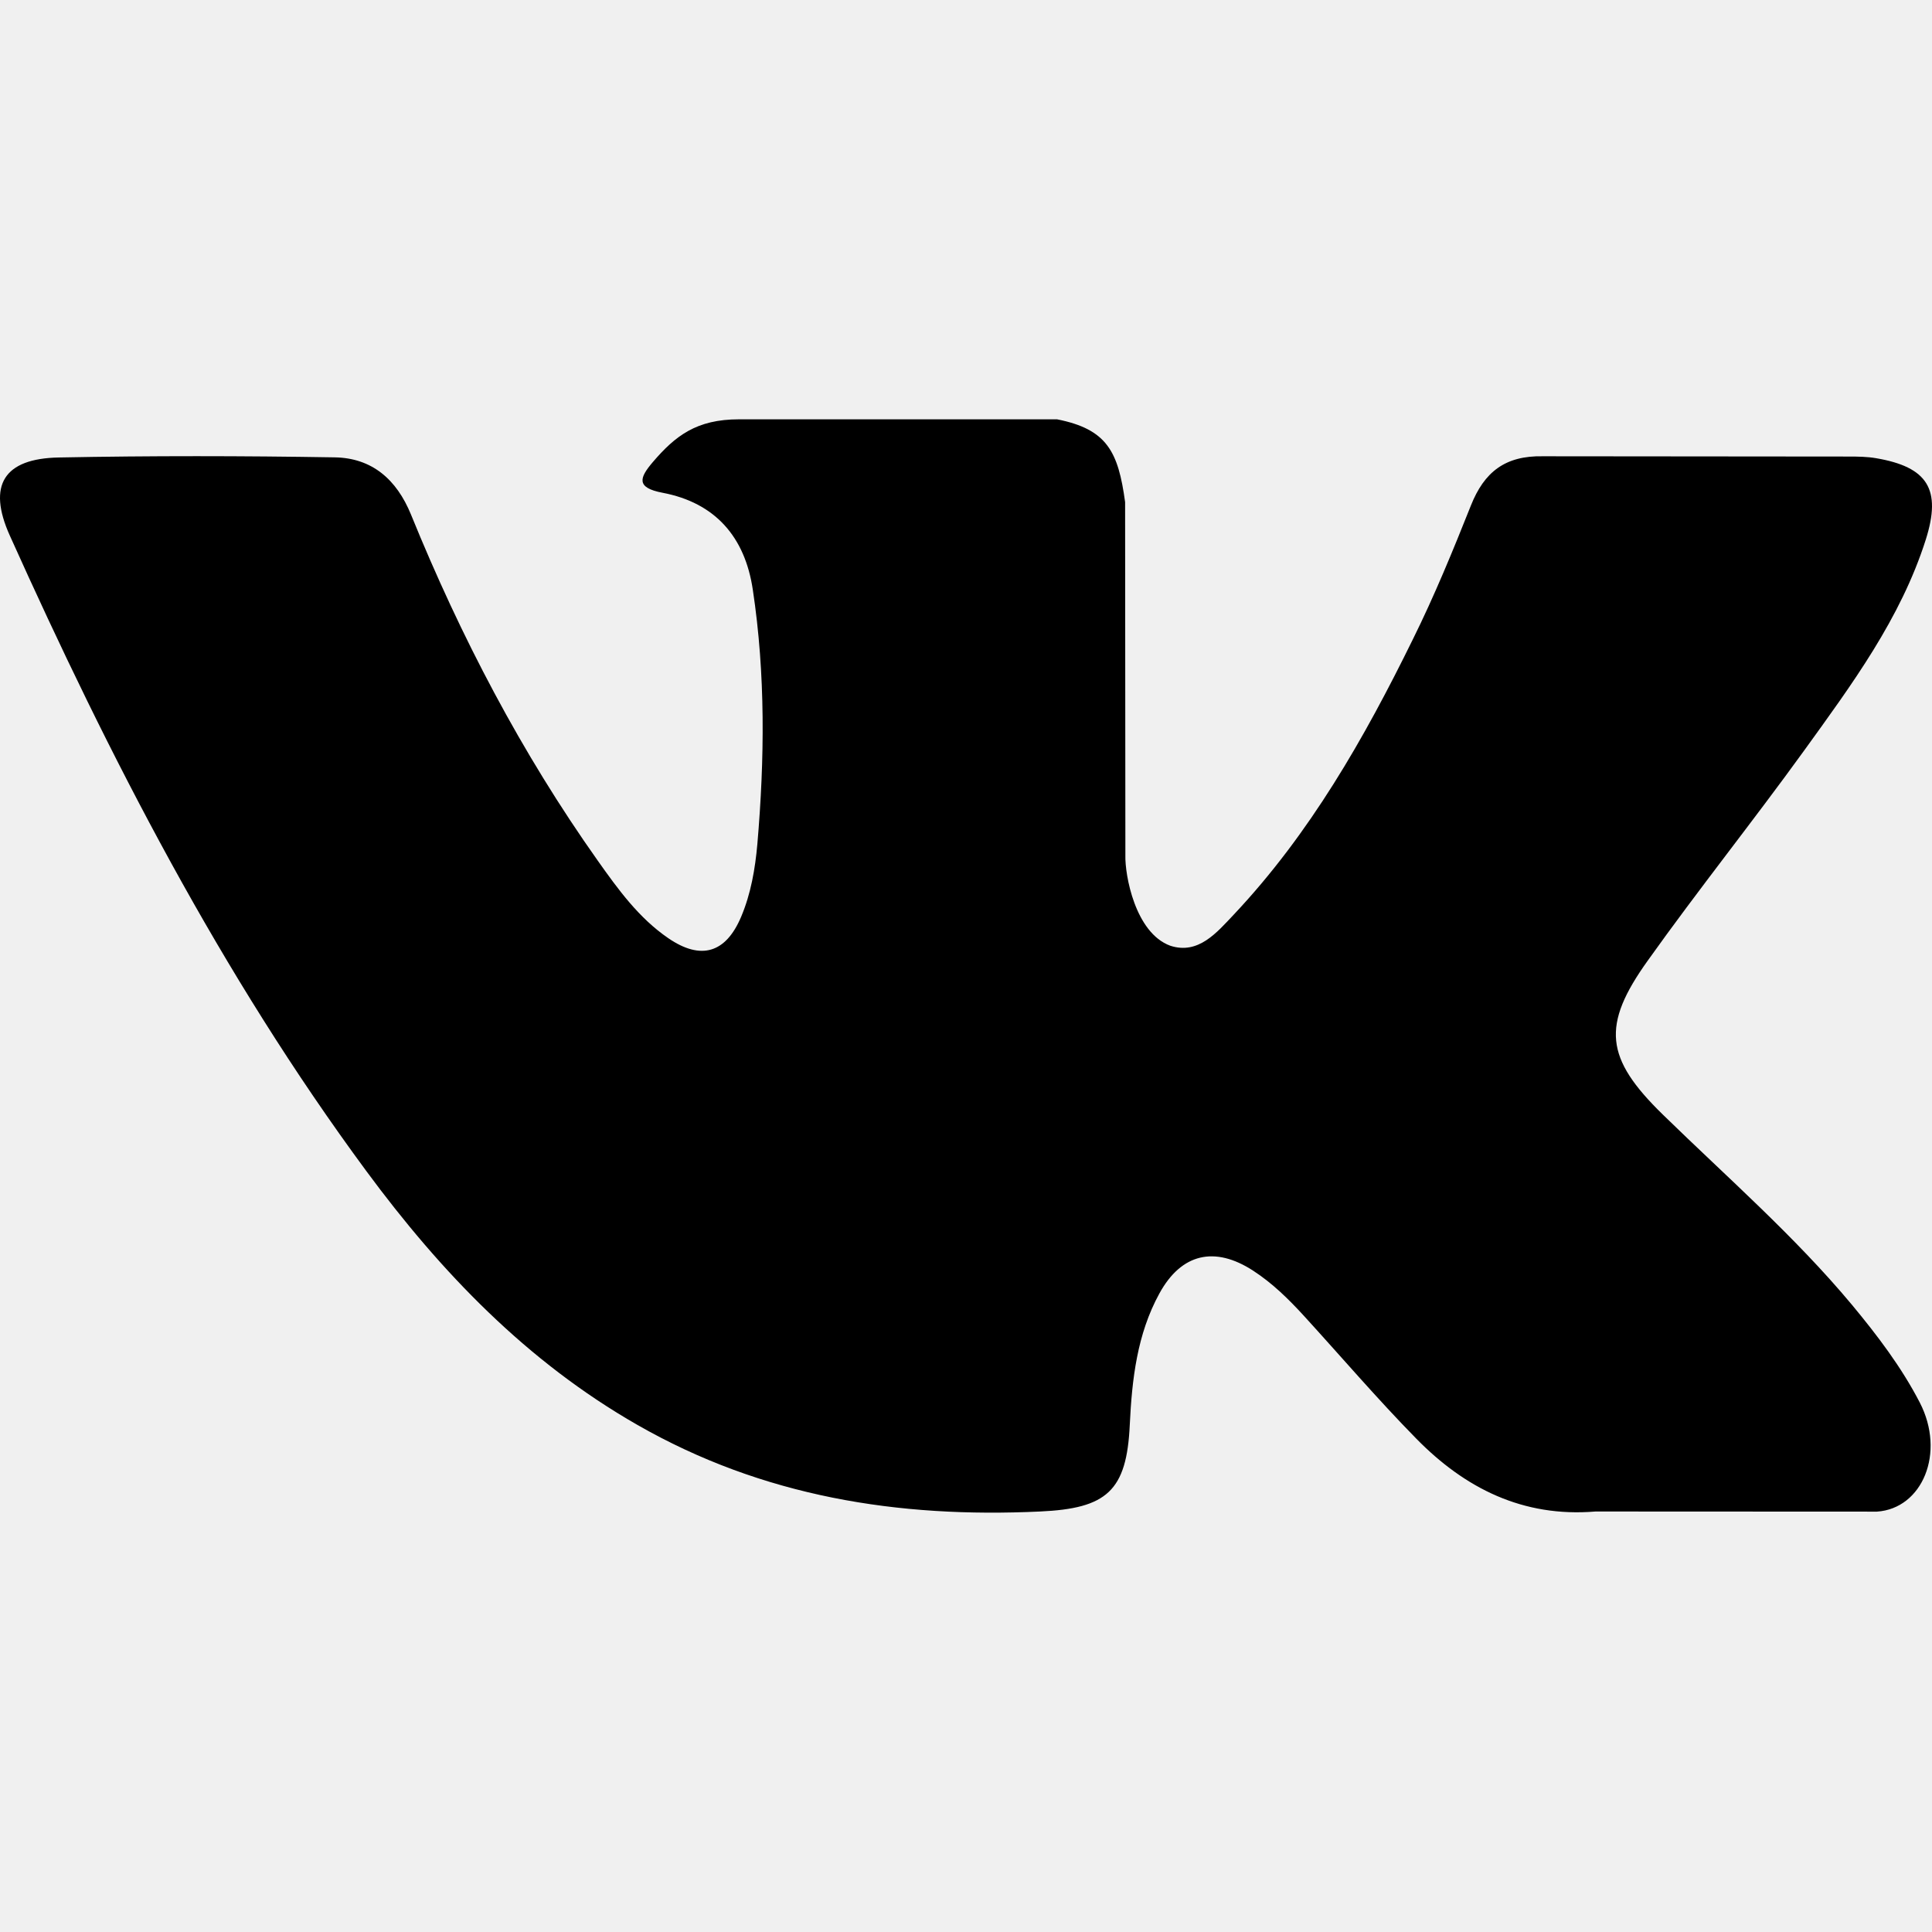
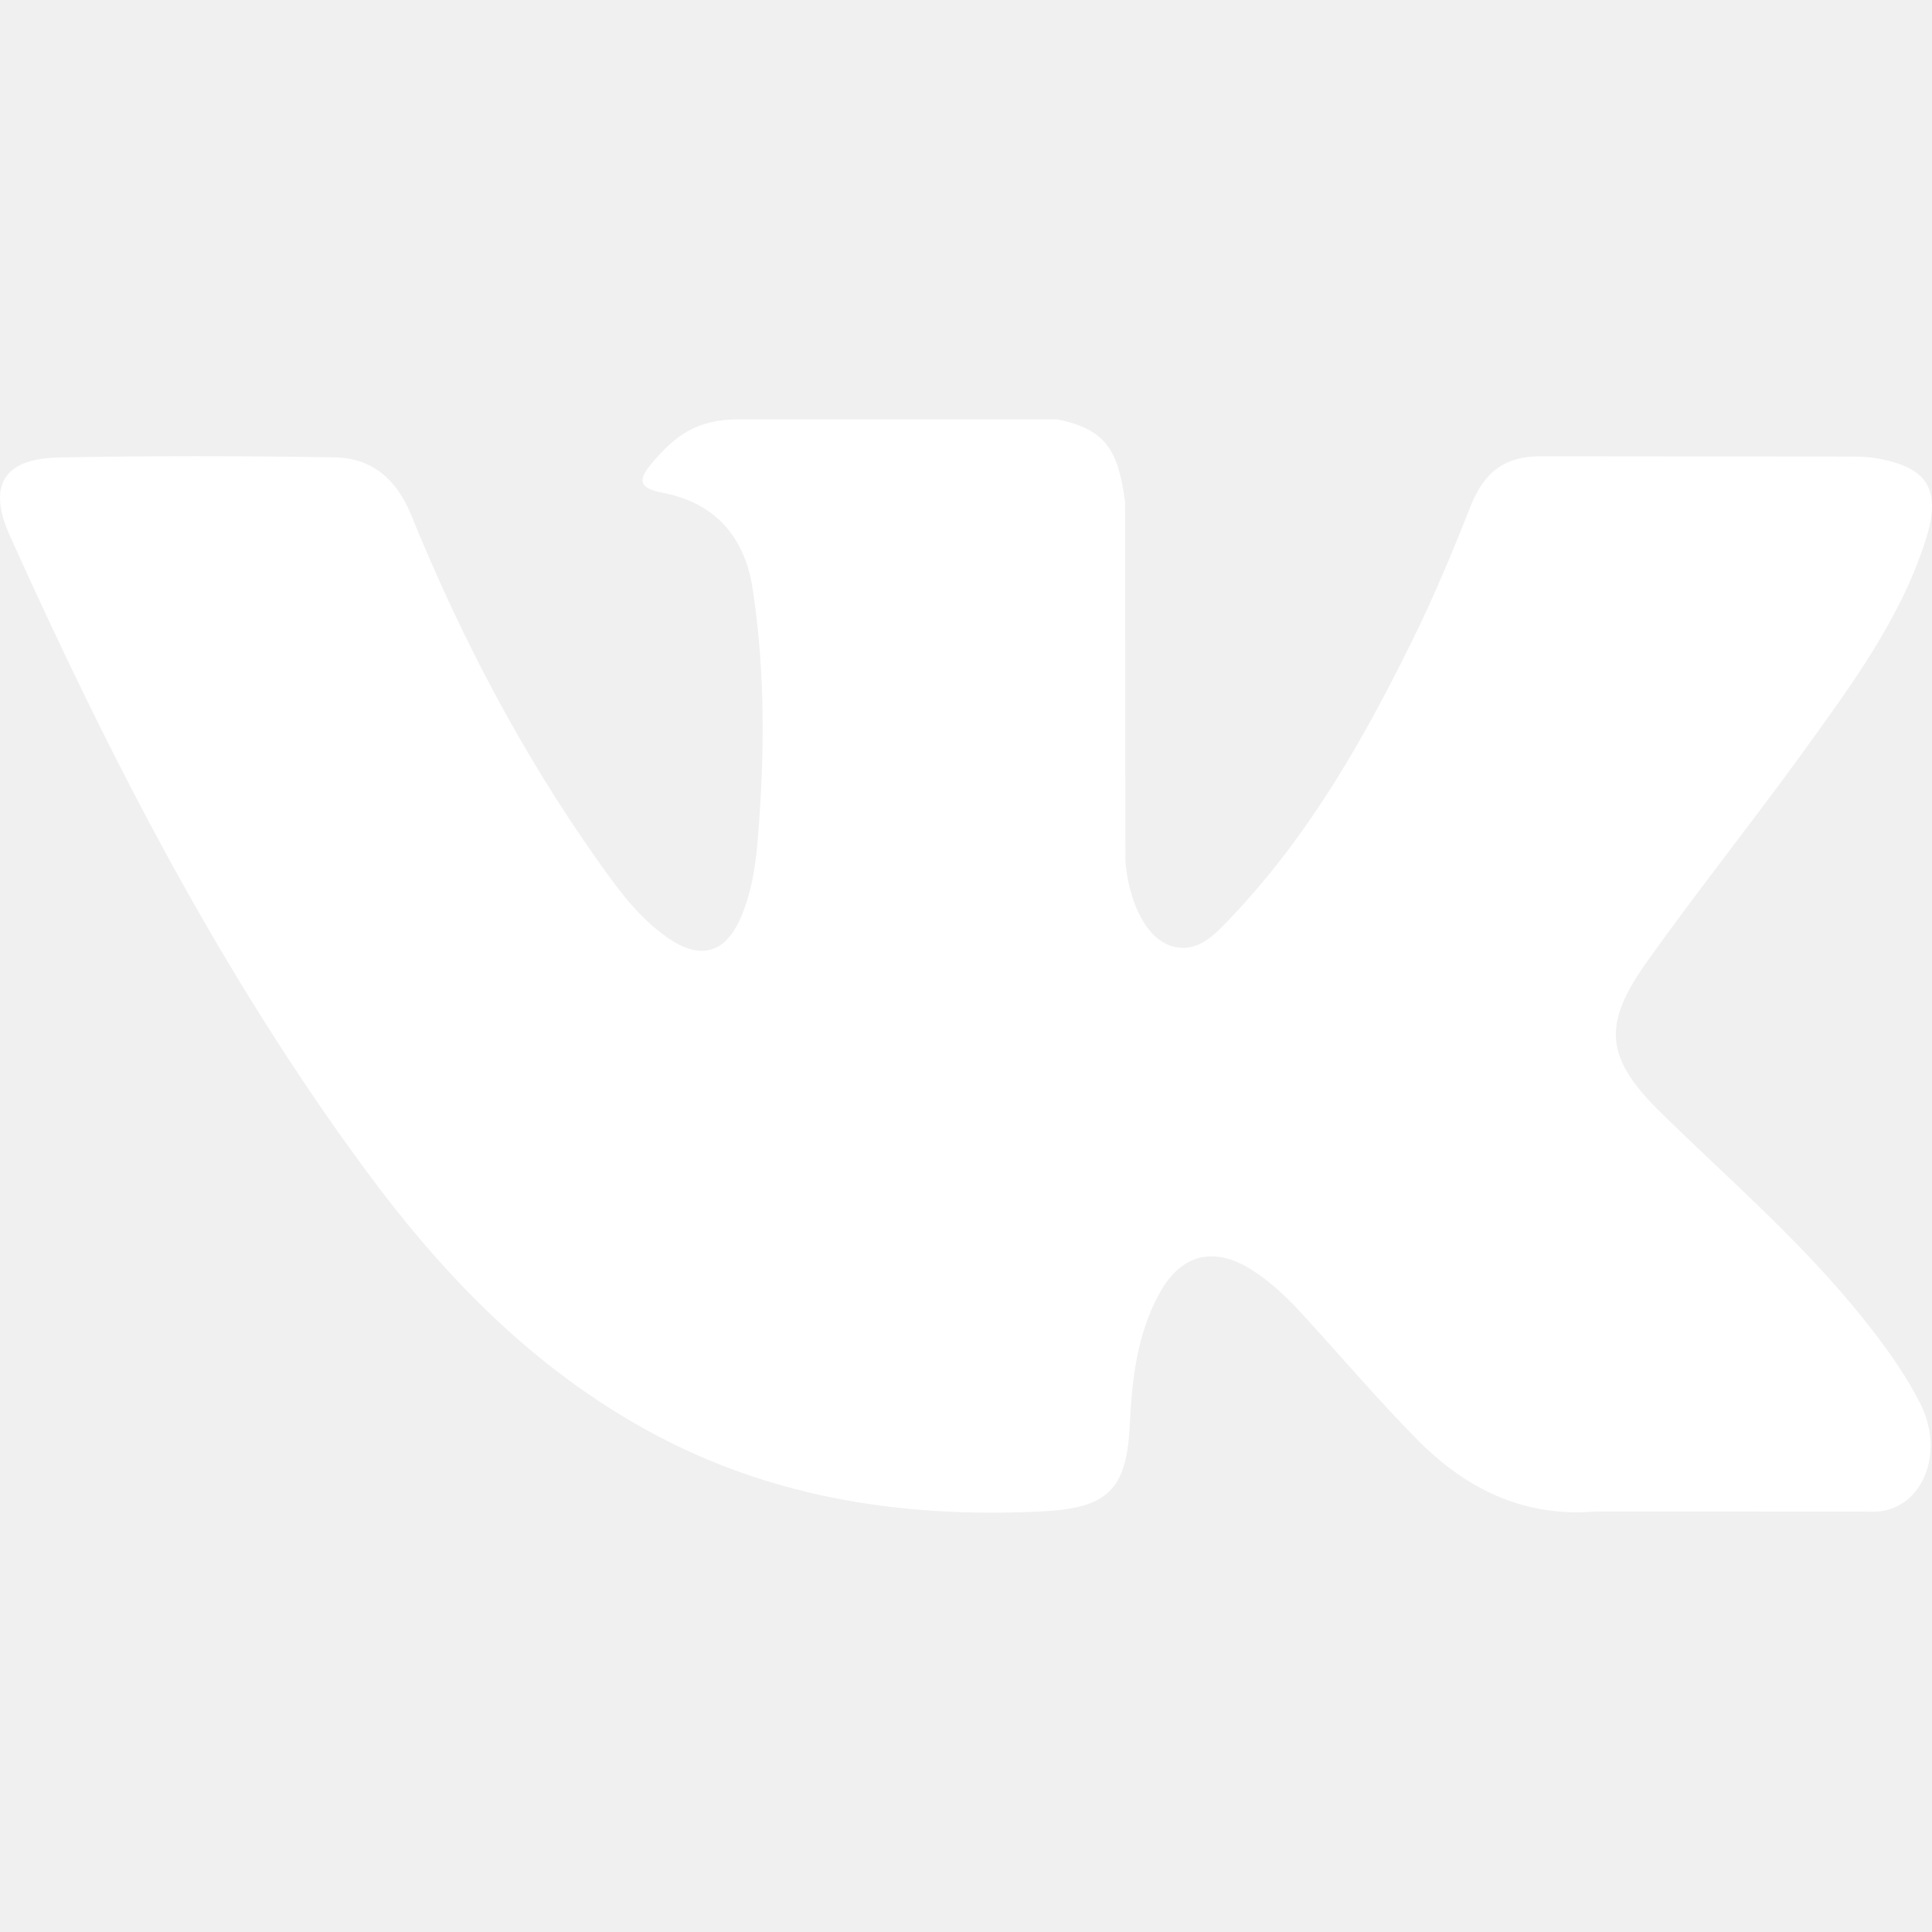
- <svg xmlns="http://www.w3.org/2000/svg" version="1.1" id="Layer_1" x="0px" y="0px" viewBox="0 0 304.36 304.36" style="enable-background:new 0 0 304.36 304.36;" xml:space="preserve">
-   <g id="XMLID_1_">
-     <path id="XMLID_807_" style="fill-rule:evenodd;clip-rule:evenodd;" d="M261.945,175.576c10.096,9.857,20.752,19.131,29.807,29.982   c4,4.822,7.787,9.798,10.684,15.394c4.105,7.955,0.387,16.709-6.746,17.184l-44.34-0.02c-11.436,0.949-20.559-3.655-28.23-11.474   c-6.139-6.253-11.824-12.908-17.727-19.372c-2.42-2.642-4.953-5.128-7.979-7.093c-6.053-3.929-11.307-2.726-14.766,3.587   c-3.523,6.421-4.322,13.531-4.668,20.687c-0.475,10.441-3.631,13.186-14.119,13.664c-22.414,1.057-43.686-2.334-63.447-13.641   c-17.422-9.968-30.932-24.04-42.691-39.971C34.828,153.482,17.295,119.395,1.537,84.353C-2.01,76.458,0.584,72.22,9.295,72.07   c14.465-0.281,28.928-0.261,43.41-0.02c5.879,0.086,9.771,3.458,12.041,9.012c7.826,19.243,17.402,37.551,29.422,54.521   c3.201,4.518,6.465,9.036,11.113,12.216c5.142,3.521,9.057,2.354,11.476-3.374c1.535-3.632,2.207-7.544,2.553-11.434   c1.146-13.383,1.297-26.743-0.713-40.079c-1.234-8.323-5.922-13.711-14.227-15.286c-4.238-0.803-3.607-2.38-1.555-4.799   c3.564-4.172,6.916-6.769,13.598-6.769h50.111c7.889,1.557,9.641,5.101,10.721,13.039l0.043,55.663   c-0.086,3.073,1.535,12.192,7.07,14.226c4.43,1.448,7.35-2.096,10.008-4.905c11.998-12.734,20.561-27.783,28.211-43.366   c3.395-6.852,6.314-13.968,9.143-21.078c2.096-5.276,5.385-7.872,11.328-7.757l48.229,0.043c1.43,0,2.877,0.021,4.262,0.258   c8.127,1.385,10.354,4.881,7.844,12.817c-3.955,12.451-11.65,22.827-19.174,33.251c-8.043,11.129-16.645,21.877-24.621,33.072   C252.26,161.544,252.842,166.697,261.945,175.576L261.945,175.576z M261.945,175.576" />
-   </g>
-   <g>
- </g>
-   <g>
- </g>
-   <g>
- </g>
-   <g>
- </g>
-   <g>
- </g>
-   <g>
- </g>
-   <g>
- </g>
-   <g>
- </g>
-   <g>
- </g>
-   <g>
- </g>
-   <g>
- </g>
-   <g>
- </g>
-   <g>
- </g>
-   <g>
- </g>
-   <g>
- </g>
+ <svg xmlns="http://www.w3.org/2000/svg" viewBox="0 0 304.36 304.36" fill="#fff">
+   <path d="M261.945 175.576c10.096 9.857 20.752 19.13 29.807 29.982 4 4.822 7.787 9.798 10.684 15.394 4.105 7.955.387 16.71-6.746 17.184l-44.34-.02c-11.436.95-20.56-3.655-28.23-11.474-6.14-6.253-11.824-12.908-17.727-19.372-2.42-2.642-4.953-5.128-7.98-7.093-6.052-3.93-11.306-2.726-14.765 3.587-3.523 6.42-4.322 13.53-4.668 20.687-.475 10.442-3.63 13.187-14.12 13.665-22.413 1.057-43.685-2.334-63.446-13.64-17.422-9.97-30.932-24.04-42.69-39.972-22.896-31.02-40.43-65.108-56.187-100.15C-2.01 76.458.584 72.22 9.295 72.07c14.465-.28 28.928-.26 43.41-.02 5.88.086 9.77 3.458 12.04 9.012 7.827 19.243 17.403 37.55 29.423 54.52 3.2 4.52 6.465 9.037 11.113 12.217 5.143 3.52 9.058 2.353 11.477-3.375 1.535-3.632 2.207-7.544 2.553-11.434 1.146-13.382 1.297-26.742-.713-40.078-1.234-8.323-5.922-13.71-14.227-15.286-4.238-.803-3.607-2.38-1.555-4.8 3.564-4.17 6.916-6.768 13.598-6.768h50.11c7.89 1.557 9.642 5.1 10.722 13.04l.043 55.662c-.086 3.073 1.535 12.192 7.07 14.226 4.43 1.448 7.35-2.096 10.008-4.905 11.998-12.733 20.56-27.782 28.21-43.365 3.396-6.852 6.315-13.968 9.144-21.078 2.096-5.276 5.385-7.872 11.328-7.757l48.23.043c1.43 0 2.876.02 4.26.258 8.128 1.386 10.355 4.882 7.845 12.818-3.955 12.45-11.65 22.827-19.174 33.25-8.044 11.13-16.646 21.878-24.622 33.073-7.328 10.224-6.746 15.377 2.357 24.256zm0 0" fill-rule="evenodd" clip-rule="evenodd" />
</svg>
